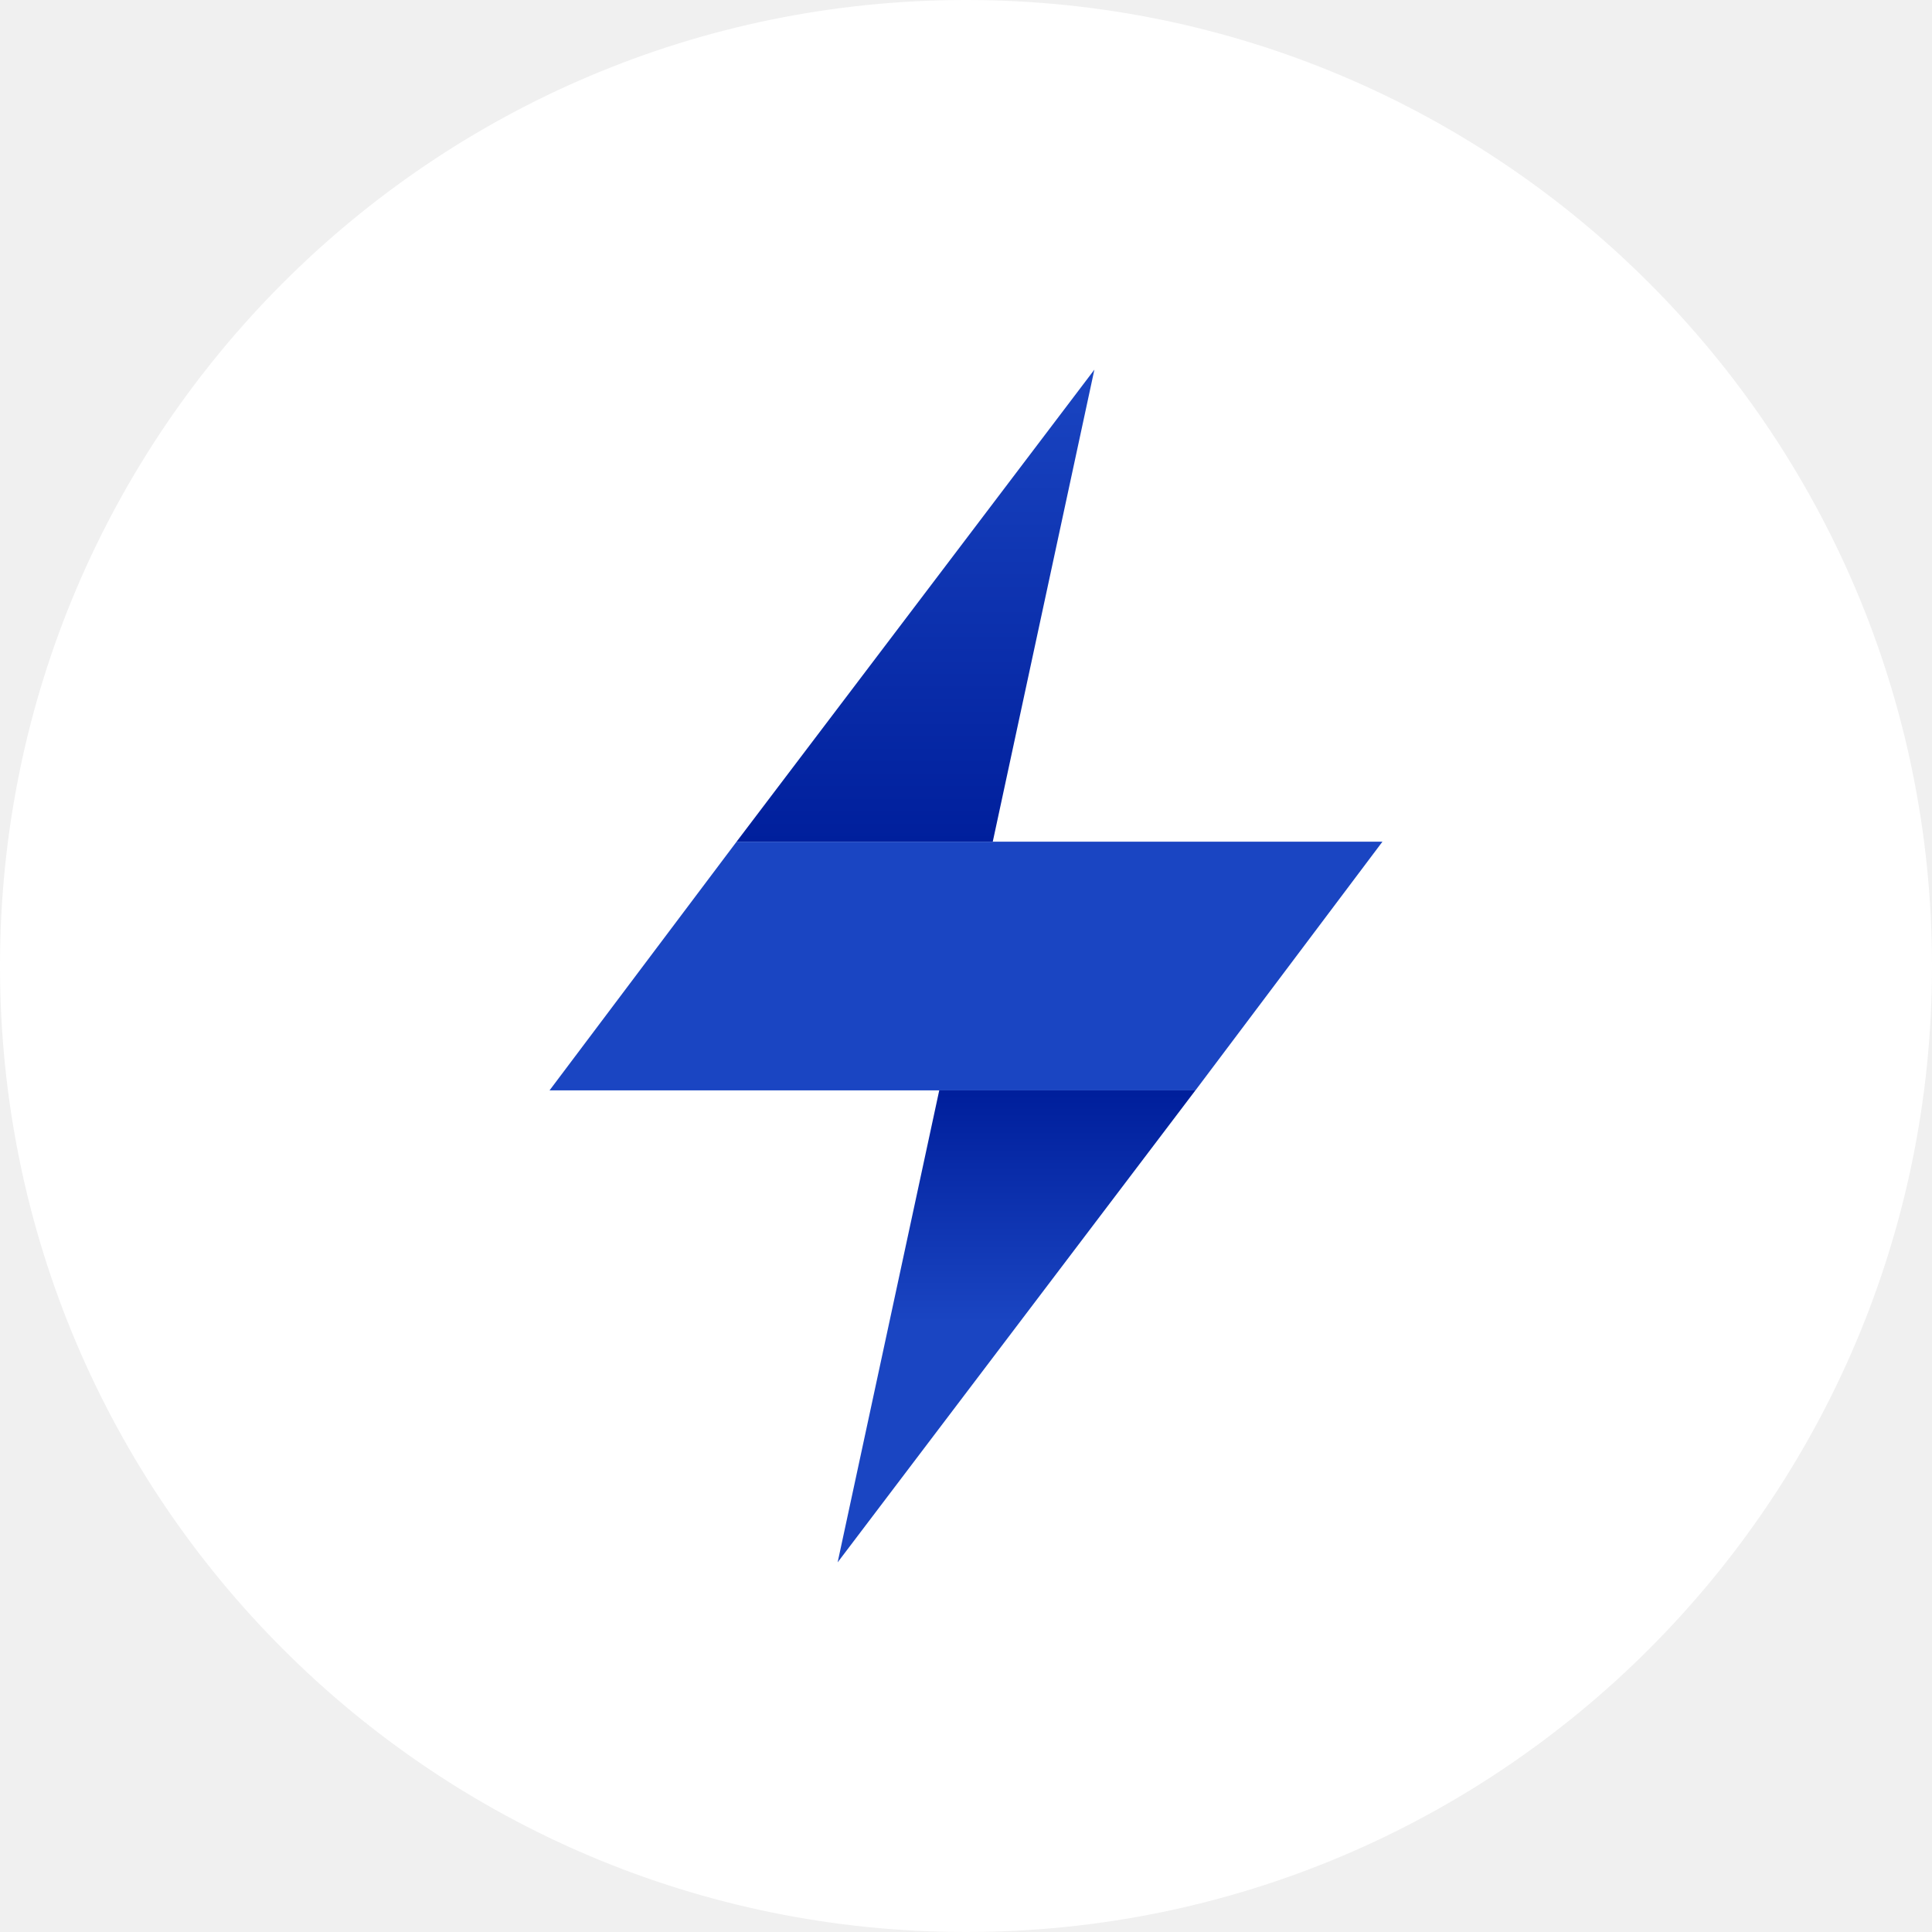
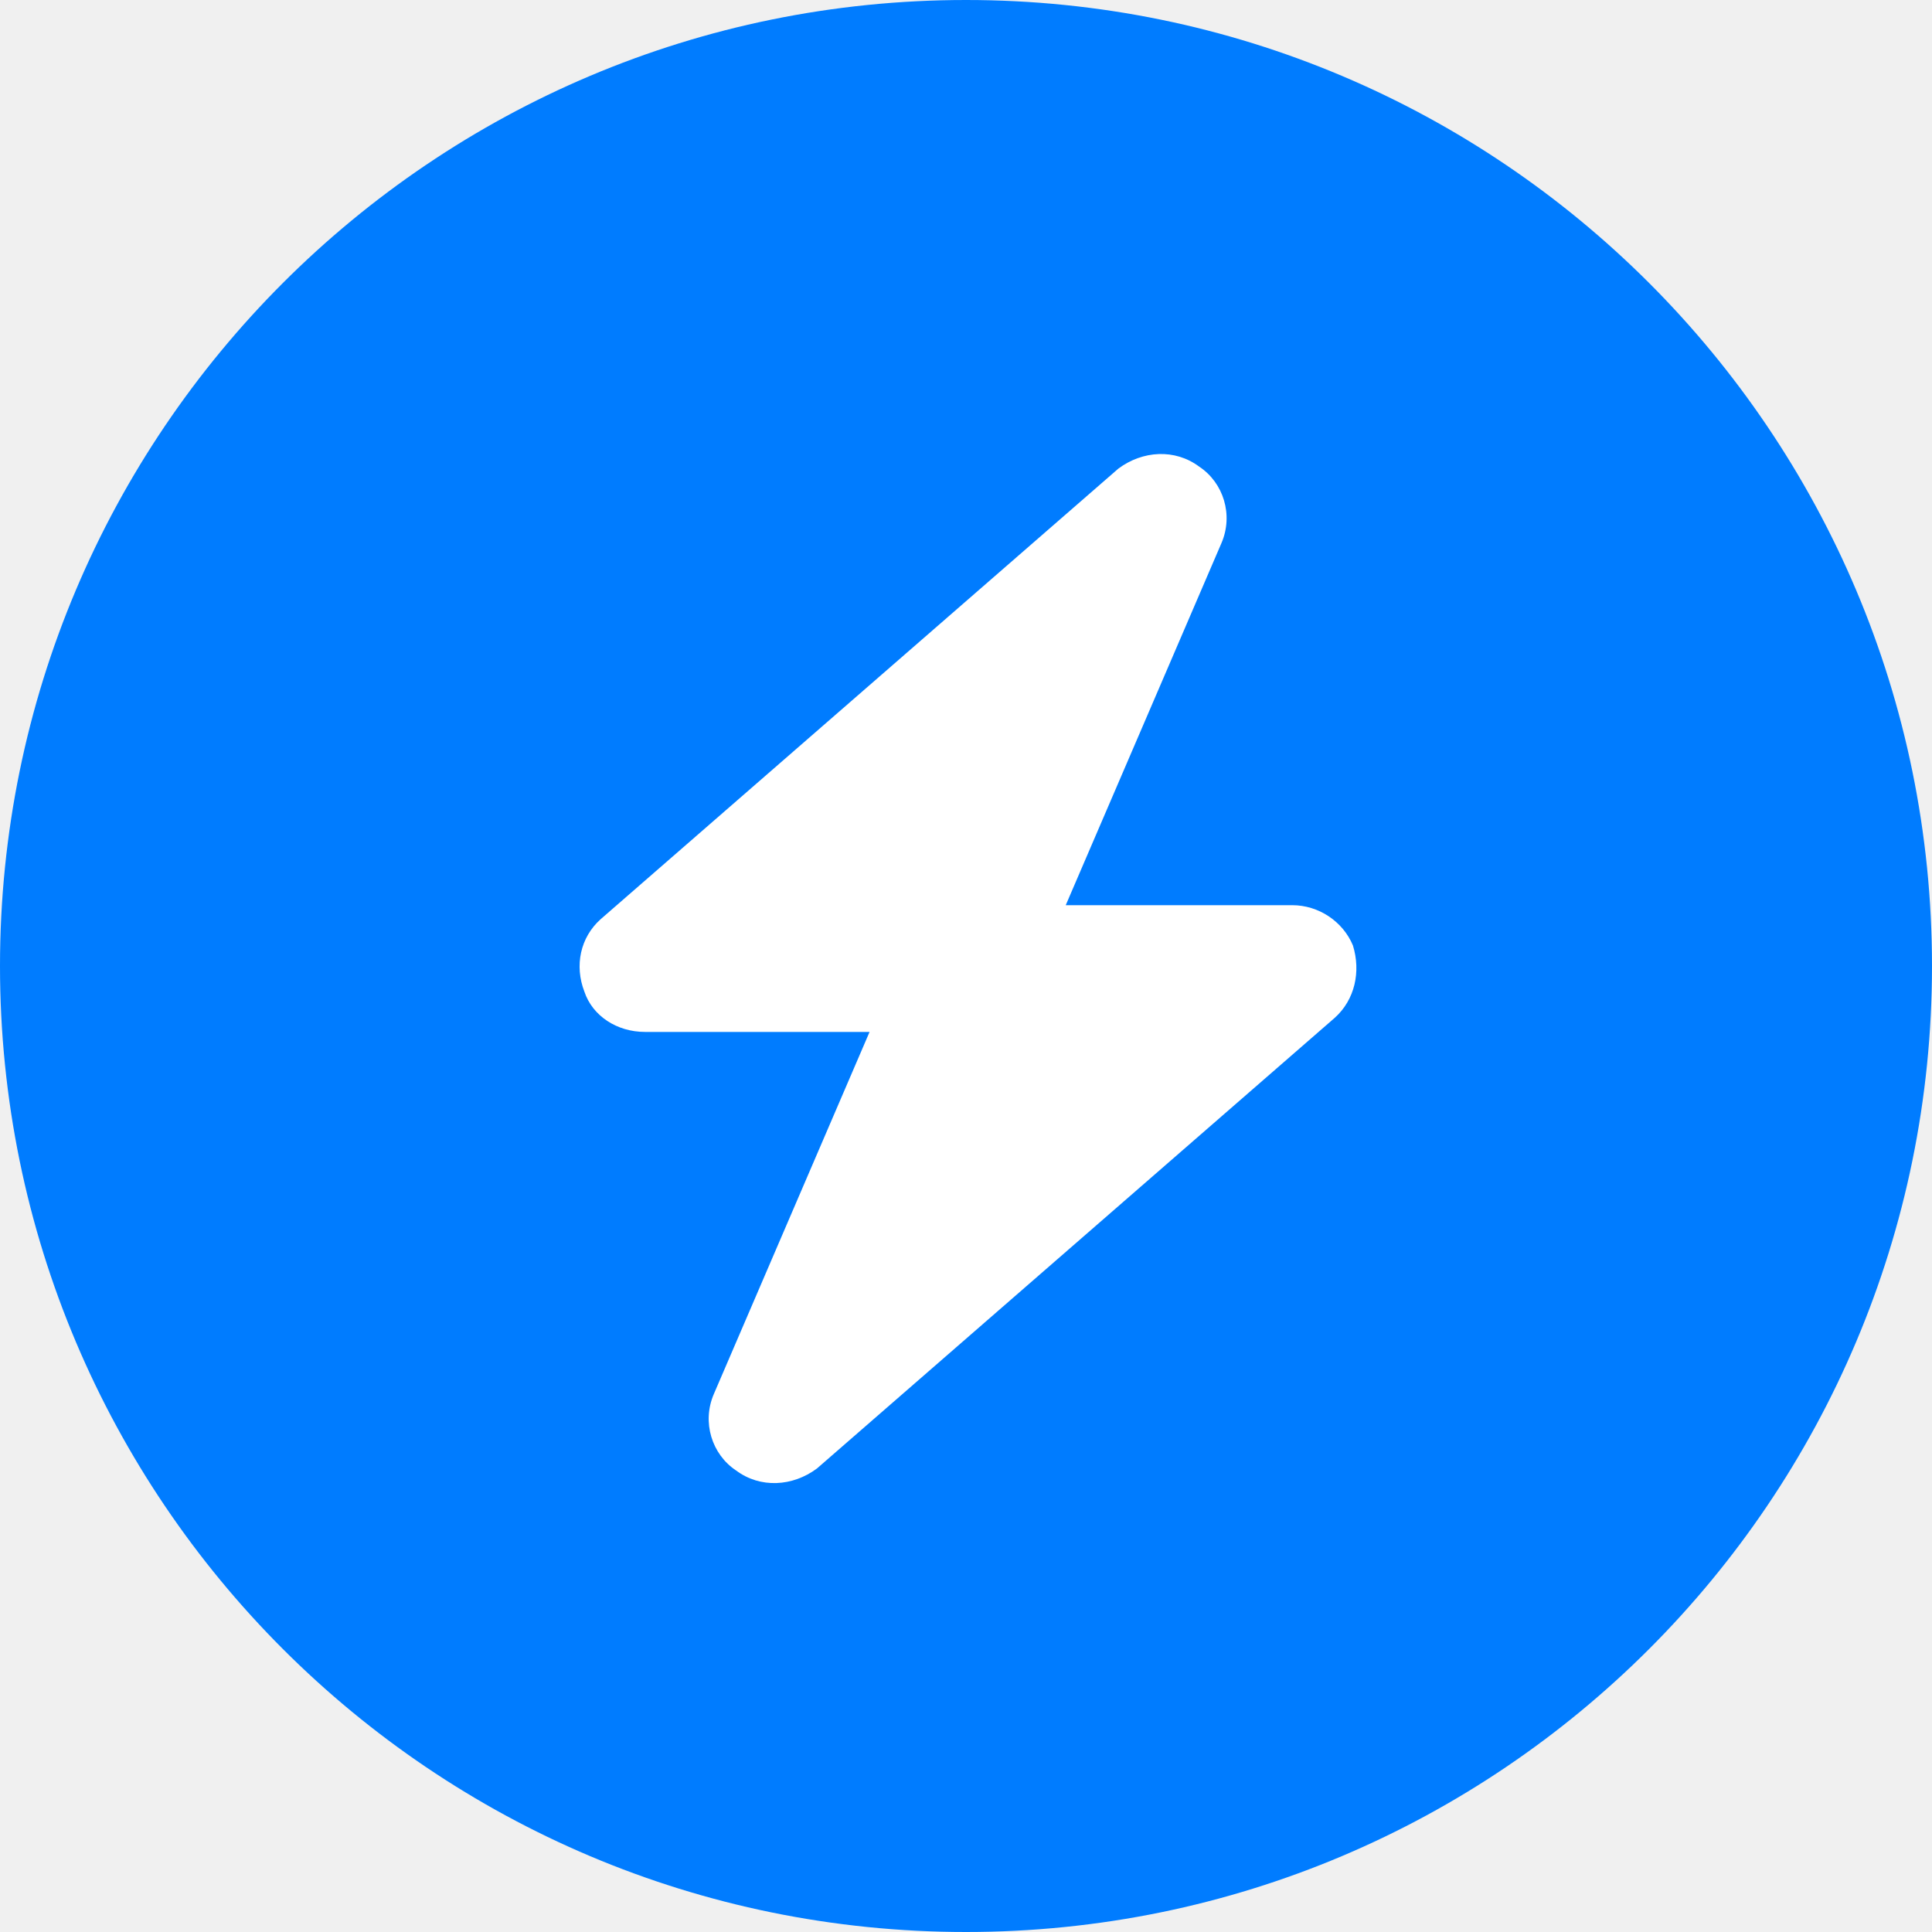
- <svg xmlns="http://www.w3.org/2000/svg" xmlns:xlink="http://www.w3.org/1999/xlink" width="198" height="198" viewBox="0 0 198 198" className="expanded">
-   <defs>
-     <linearGradient id="mex" x1="0.5" x2="0.5" y2="1" gradientUnits="objectBoundingBox">
-       <stop offset="0" stop-color="#1a45c2" />
-       <stop offset="1" stop-color="#001f9c" />
-     </linearGradient>
-     <linearGradient id="mex-2" x1="0.5" y1="0.491" x2="0.5" y2="0.009" xlink:href="#mex" />
-   </defs>
-   <g transform="translate(0.237 0.236)">
-     <circle cx="99" cy="99" r="99" transform="translate(-0.237 -0.236)" fill="#fff" />
-     <g transform="translate(56.084 37.645)">
-       <g>
-         <path d="M378.85,152.213l-10.414,48.375H342.182Z" transform="translate(-323.013 -152.213)" fill-rule="evenodd" fill="url(#mex)" />
-         <path d="M380.4,271.184l-19.166,25.487H295.04l19.169-25.487Z" transform="translate(-295.04 -222.808)" fill="#1a45c2" fill-rule="evenodd" />
-         <path d="M404.314,333.864,367.646,382.24l10.414-48.376Z" transform="translate(-338.123 -260.002)" fill-rule="evenodd" fill="url(#mex-2)" />
-       </g>
-     </g>
-   </g>
+ <svg xmlns="http://www.w3.org/2000/svg" width="200" height="200" viewBox="0 0 200 200" fill="none">
+   <rect width="200" height="200" rx="100" fill="#007CFF" />
+   <path d="M126.445 56.219L110.325 93.705H133.773C136.494 93.705 139.007 95.371 140.053 97.87C140.891 100.577 140.263 103.493 138.169 105.367L84.573 152.015C82.061 153.889 78.712 154.098 76.199 152.223C73.687 150.557 72.64 147.225 73.896 144.31L90.017 106.825H66.778C63.847 106.825 61.335 105.159 60.497 102.659C59.45 99.952 60.079 97.037 62.172 95.162L115.768 48.514C118.28 46.64 121.63 46.432 124.142 48.306C126.655 49.972 127.701 53.304 126.445 56.219Z" fill="white" />
</svg>
